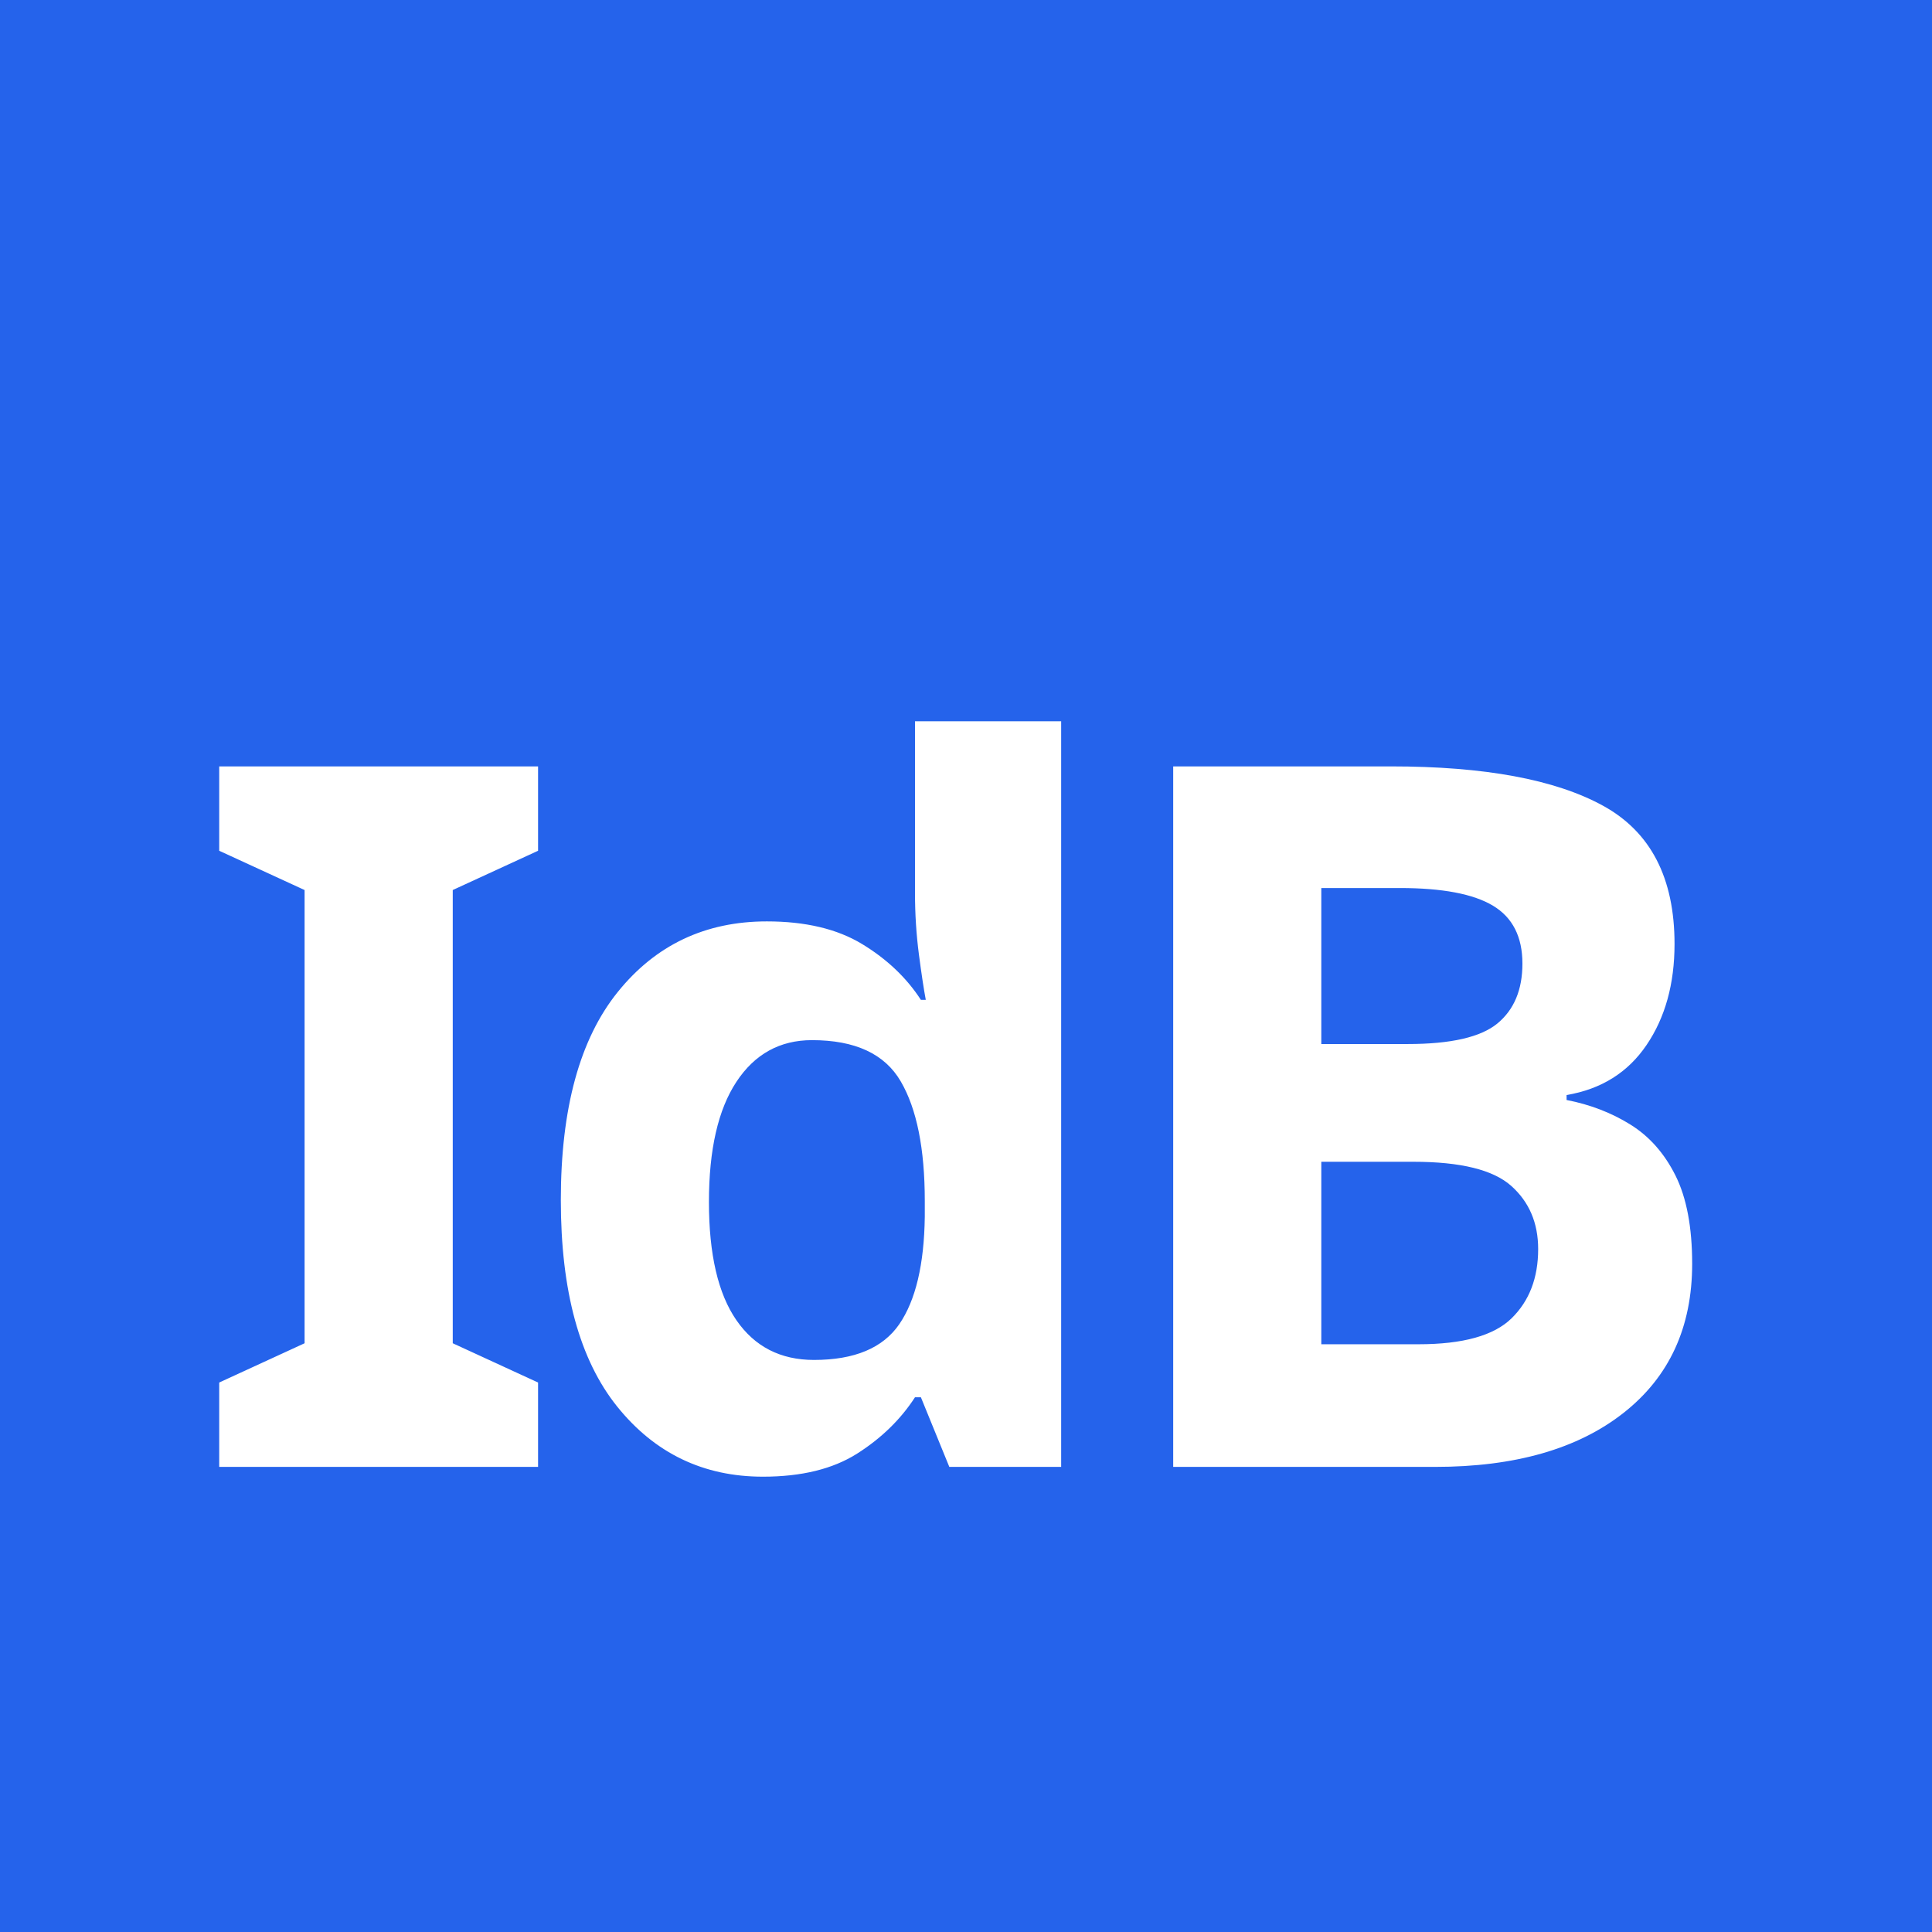
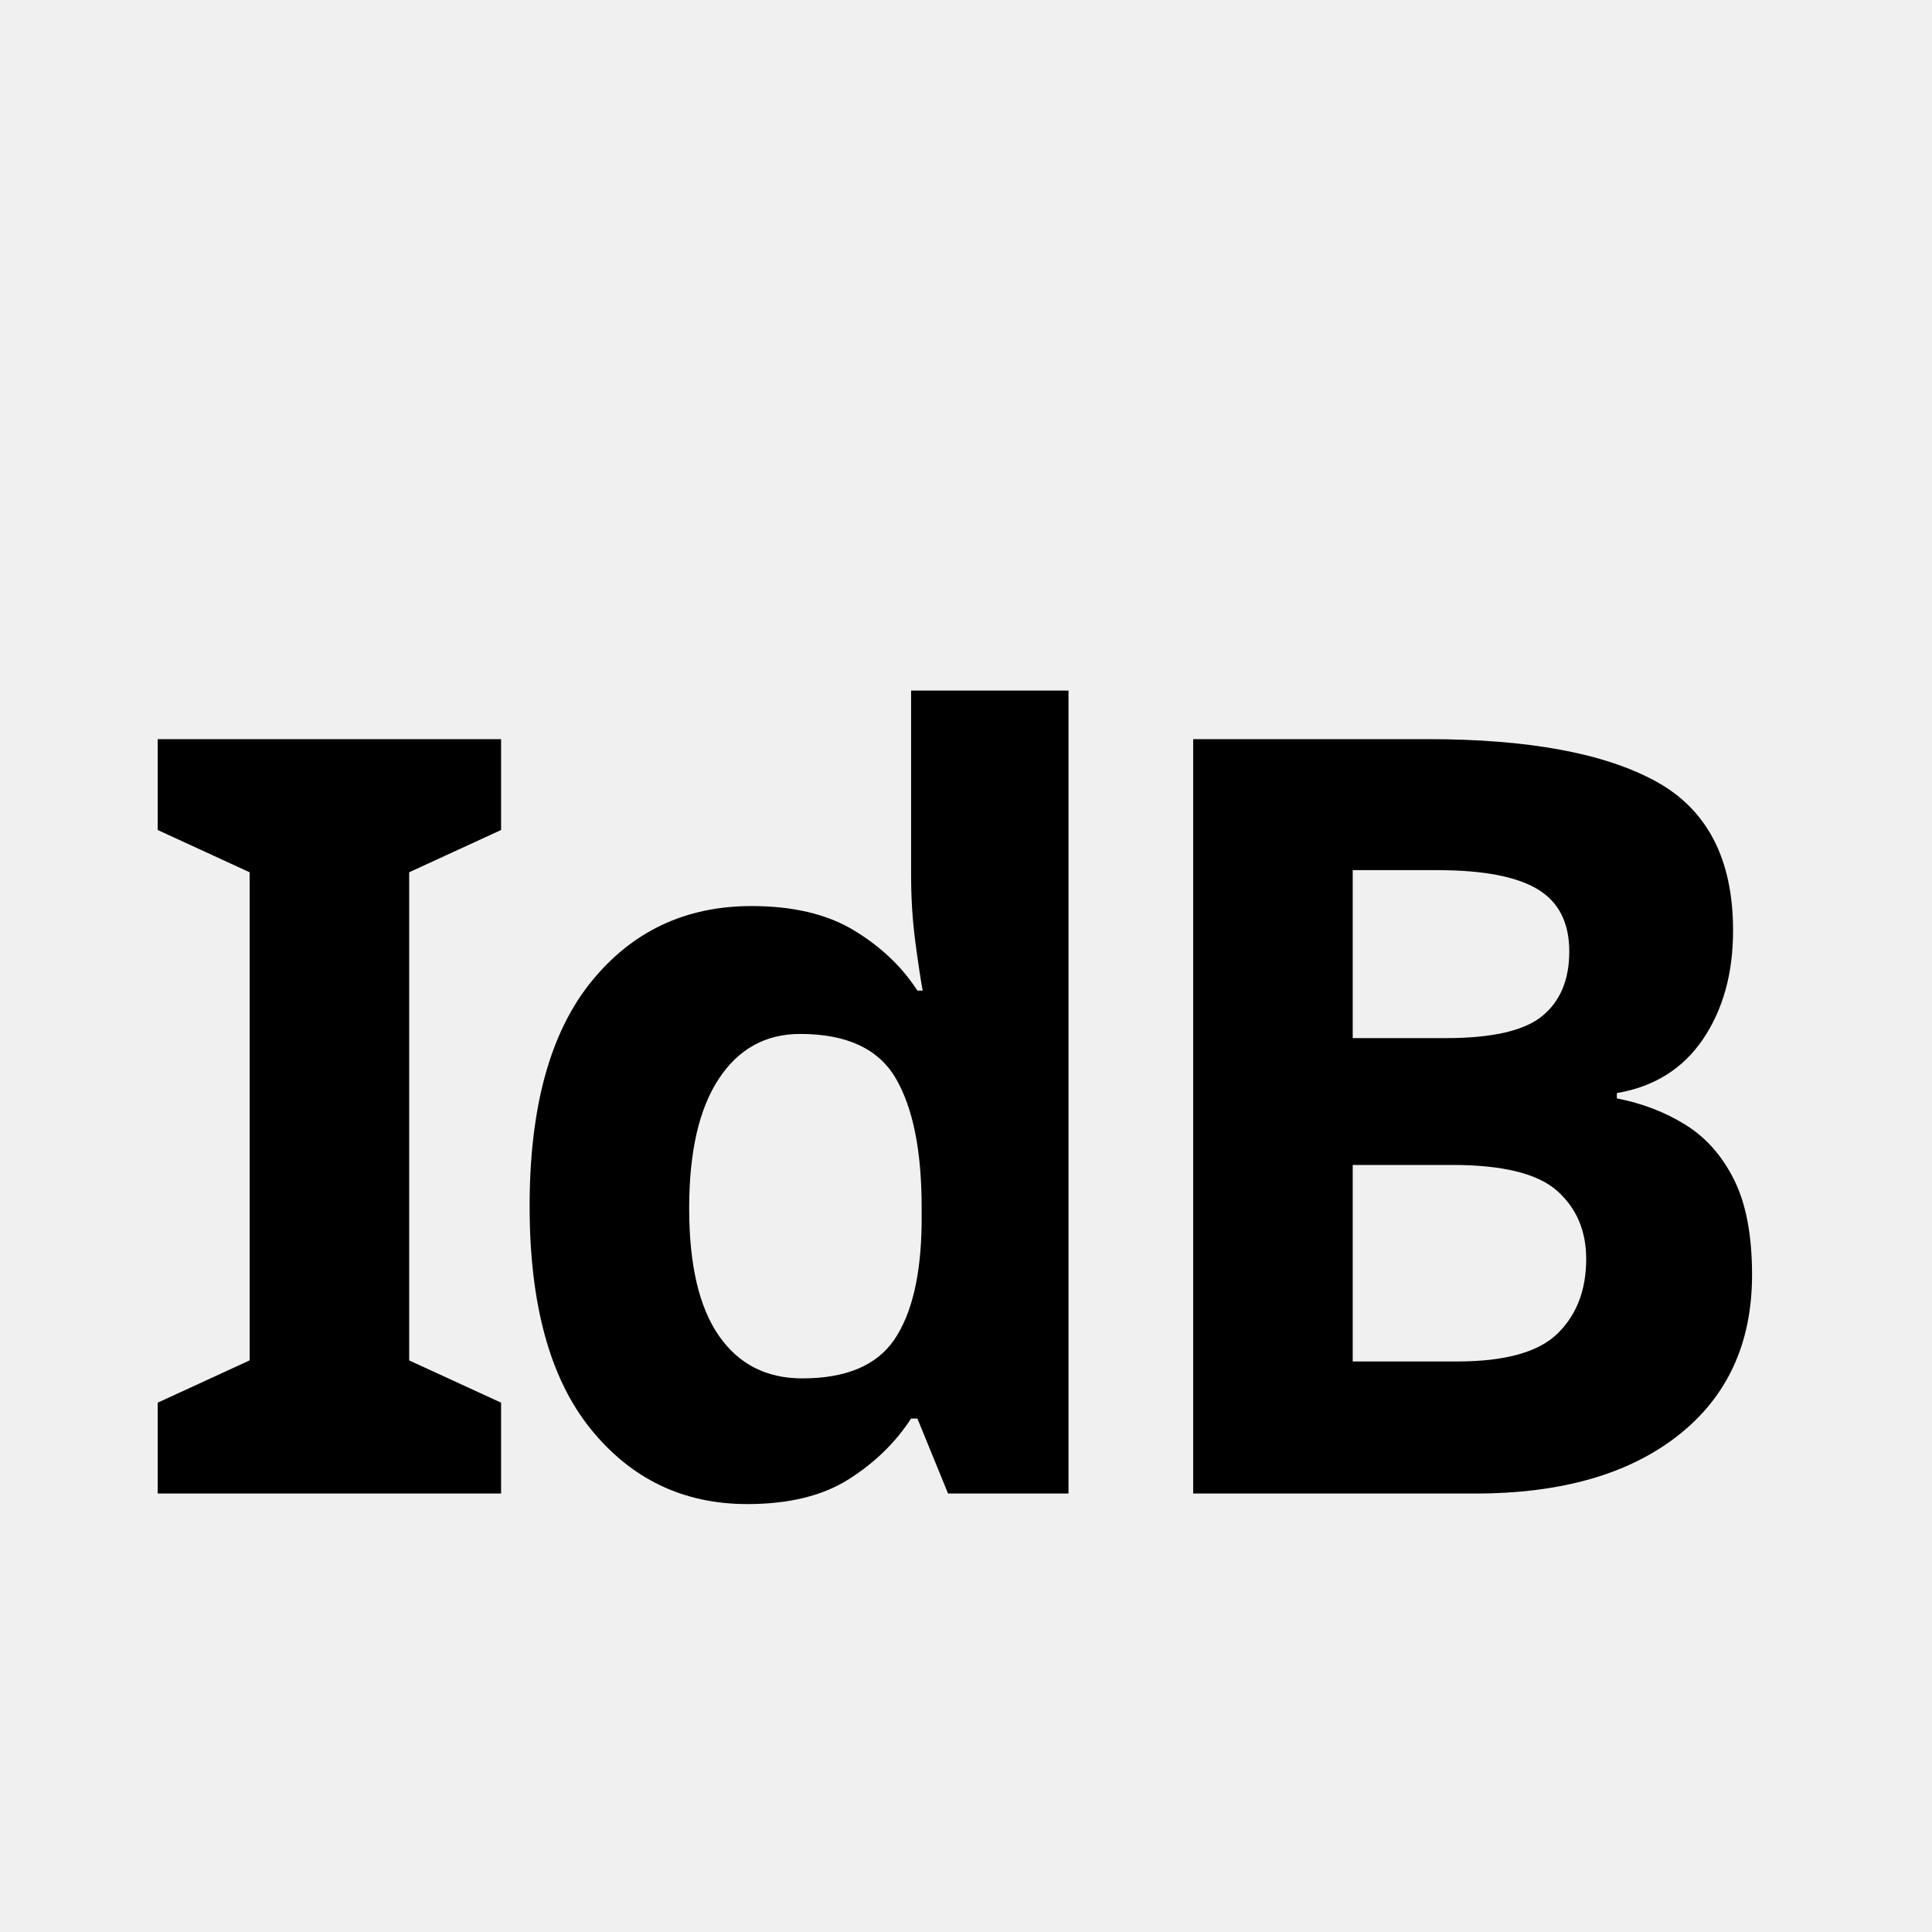
<svg xmlns="http://www.w3.org/2000/svg" width="512" height="512" viewBox="0 0 512 512" fill="none">
-   <rect width="512" height="512" fill="#2563EB" />
-   <text x="50%" y="58%" dominant-baseline="middle" text-anchor="middle" fill="white" font-family="sans-serif" font-weight="900" font-size="260px" letter-spacing="-14px">
+   <text x="50%" y="58%" dominant-baseline="middle" text-anchor="middle" fill="currentColor" font-family="sans-serif" font-weight="900" font-size="280px" letter-spacing="-14px">
    IdB
  </text>
</svg>
